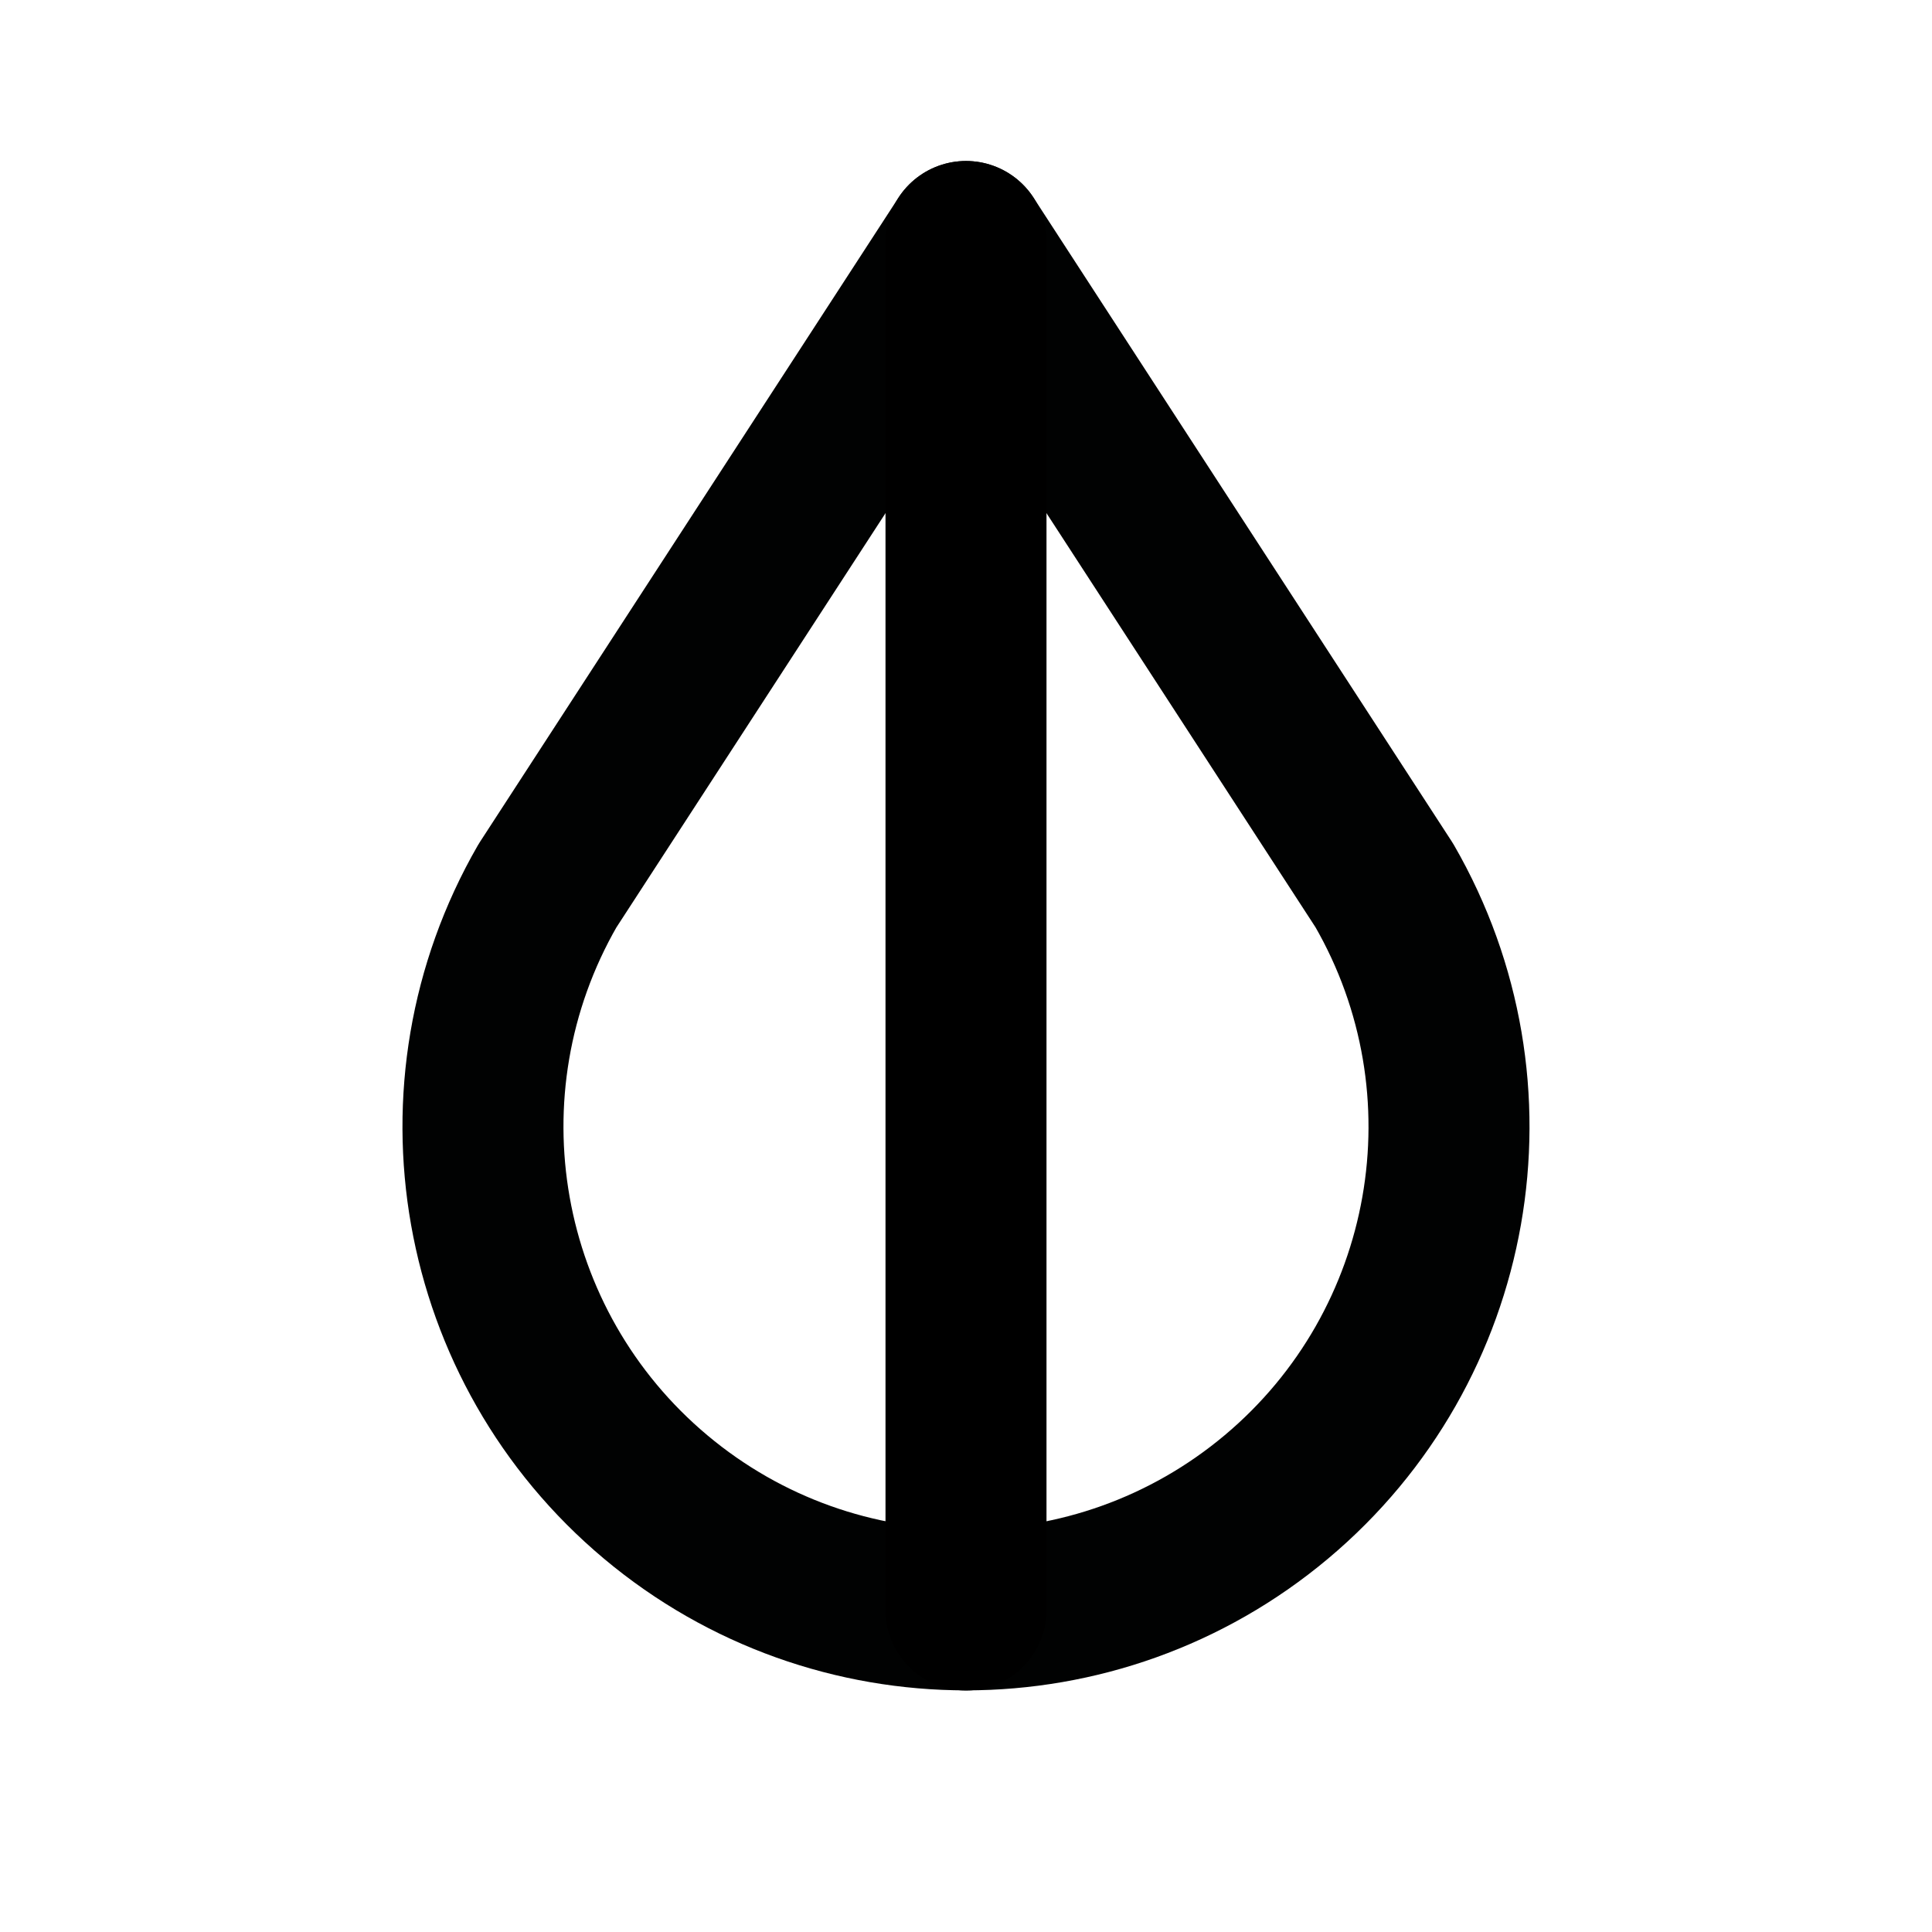
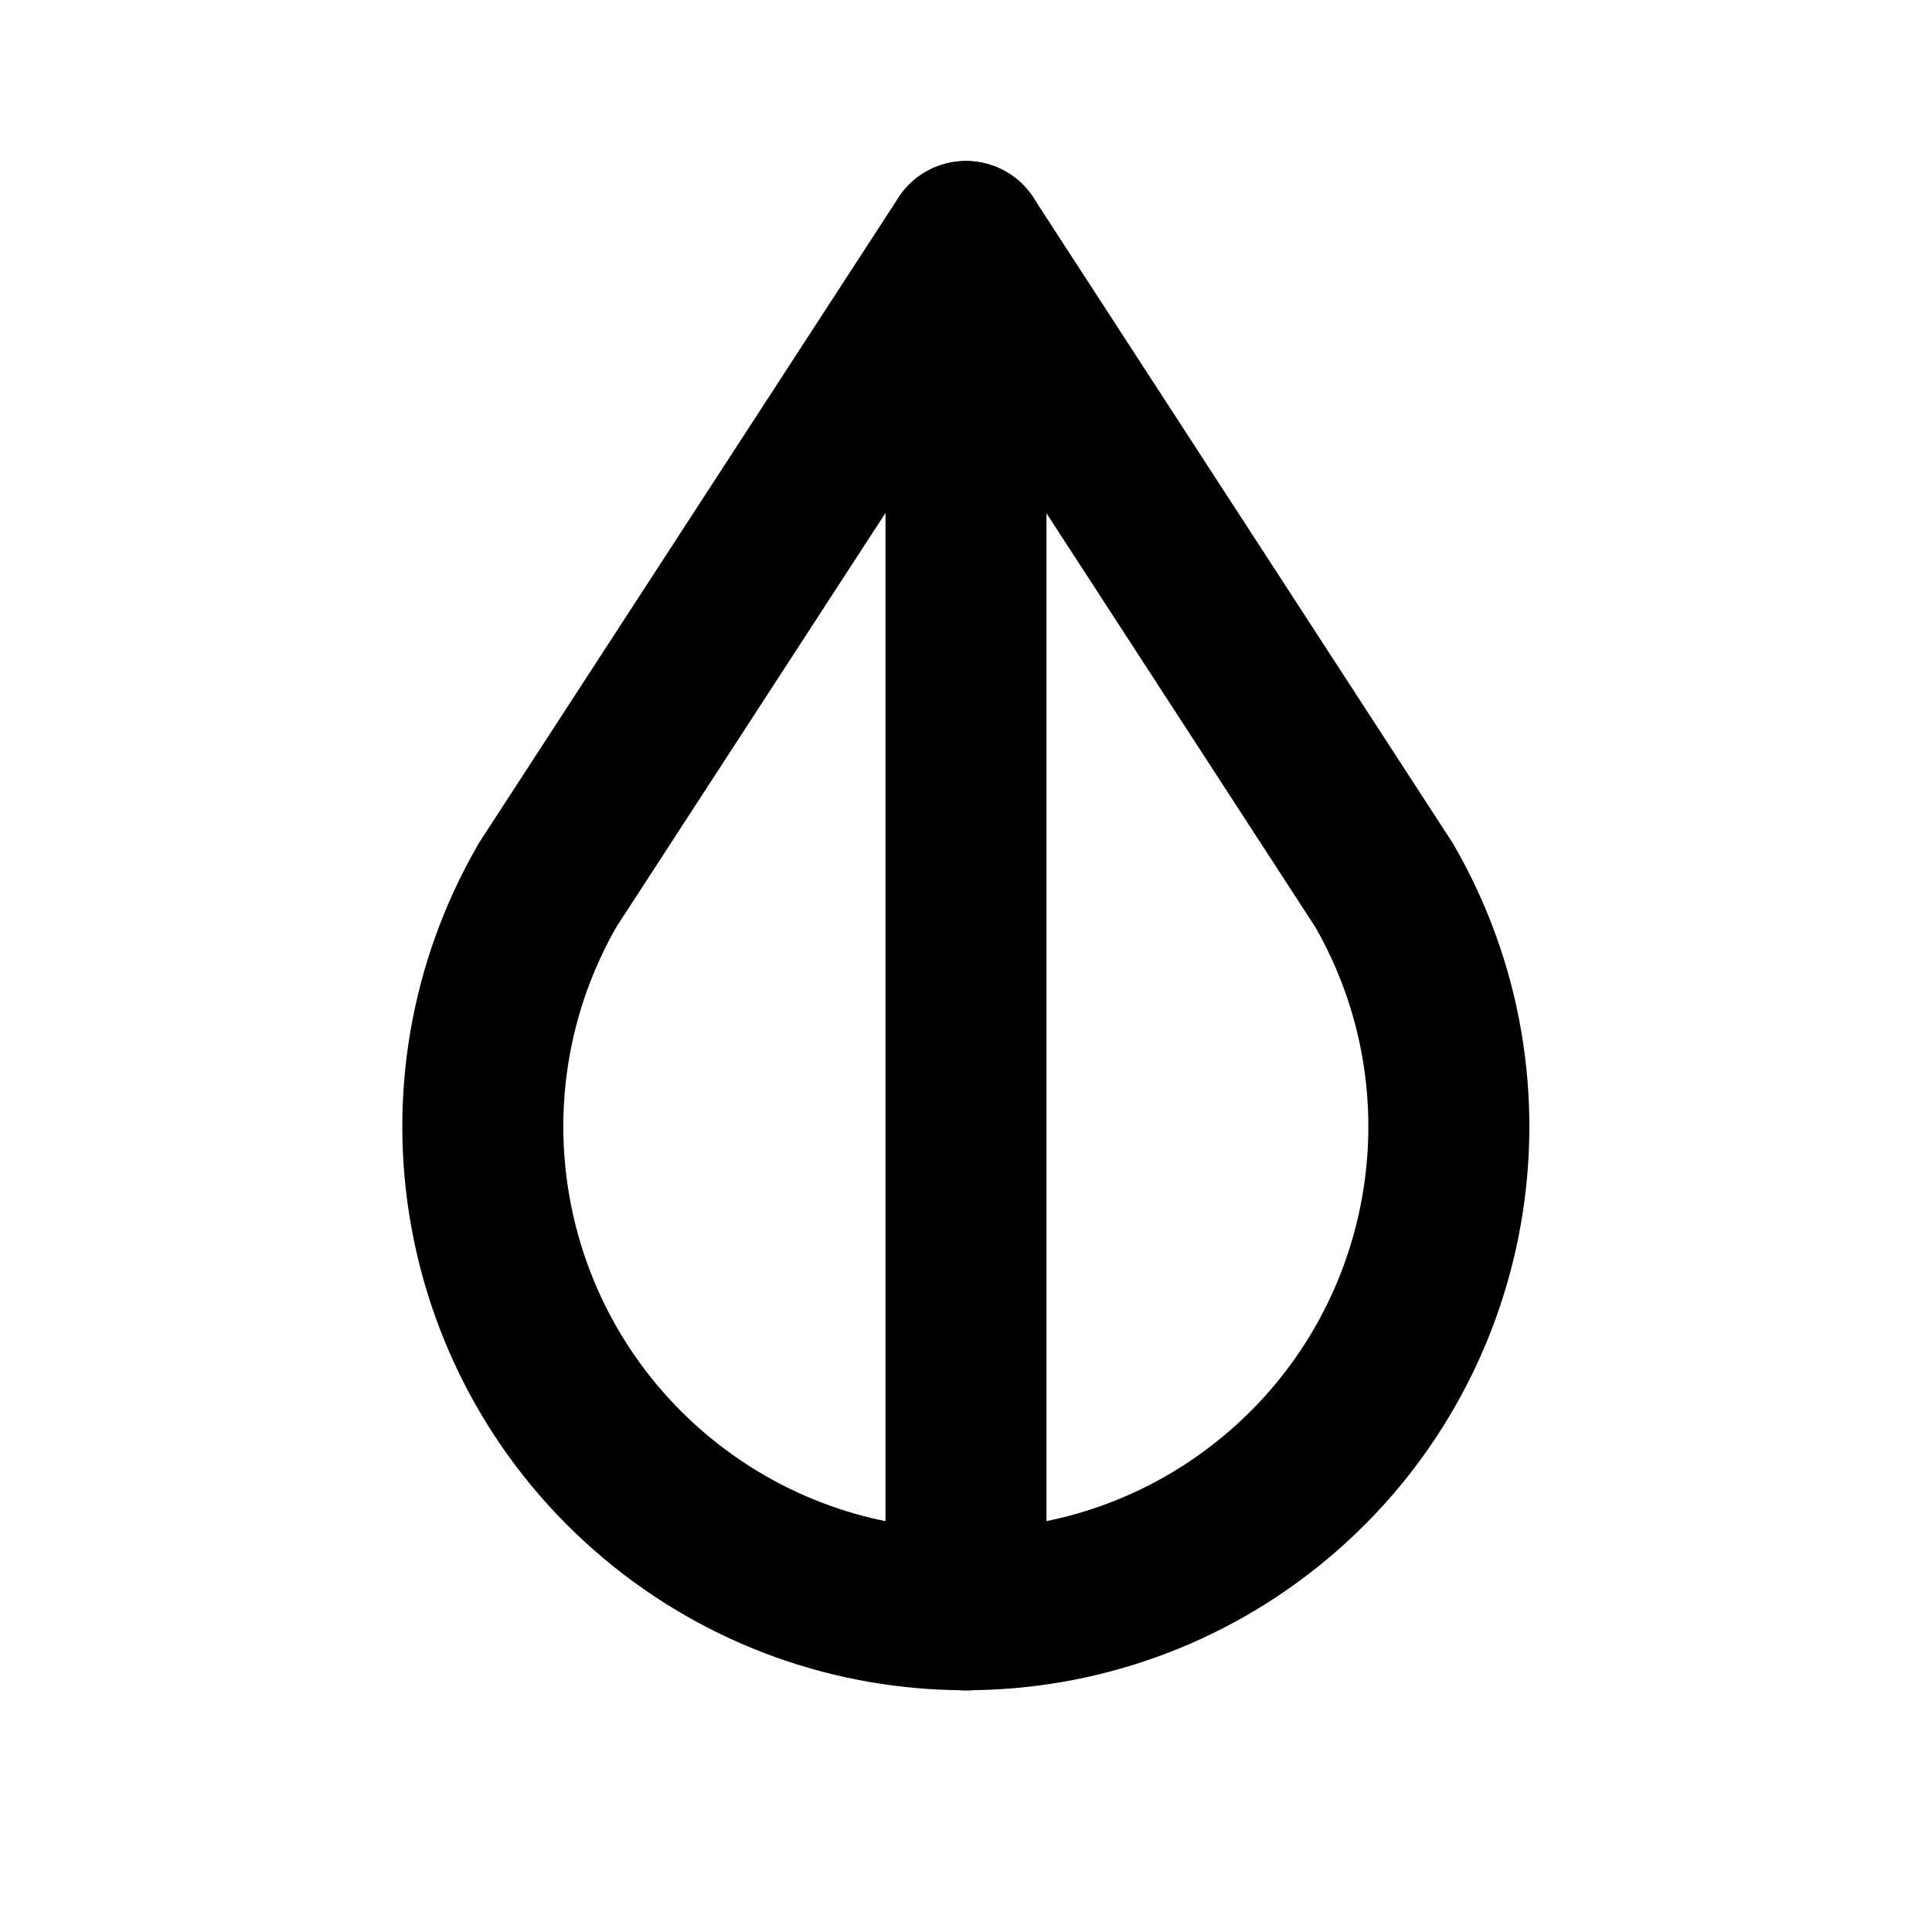
<svg xmlns="http://www.w3.org/2000/svg" class="icon icon-tabler icon-tabler-droplet-half" width="24" height="24" viewBox="0 0 24 24" stroke-width="2" stroke="currentColor" fill="none" stroke-linecap="round" stroke-linejoin="round">
  <path stroke="none" d="M0 0h24v24H0z" fill="none" />
-   <path d="M6.801 11.003a6 6 0 1 0 10.396 -.003l-5.197 -8l-5.199 8.003z" stroke="#010202" />
+   <path d="M6.8 11a6 6 0 1 0 10.396 0l-5.197 -8l-5.2 8z" />
  <path d="M12 3v17" />
</svg>
